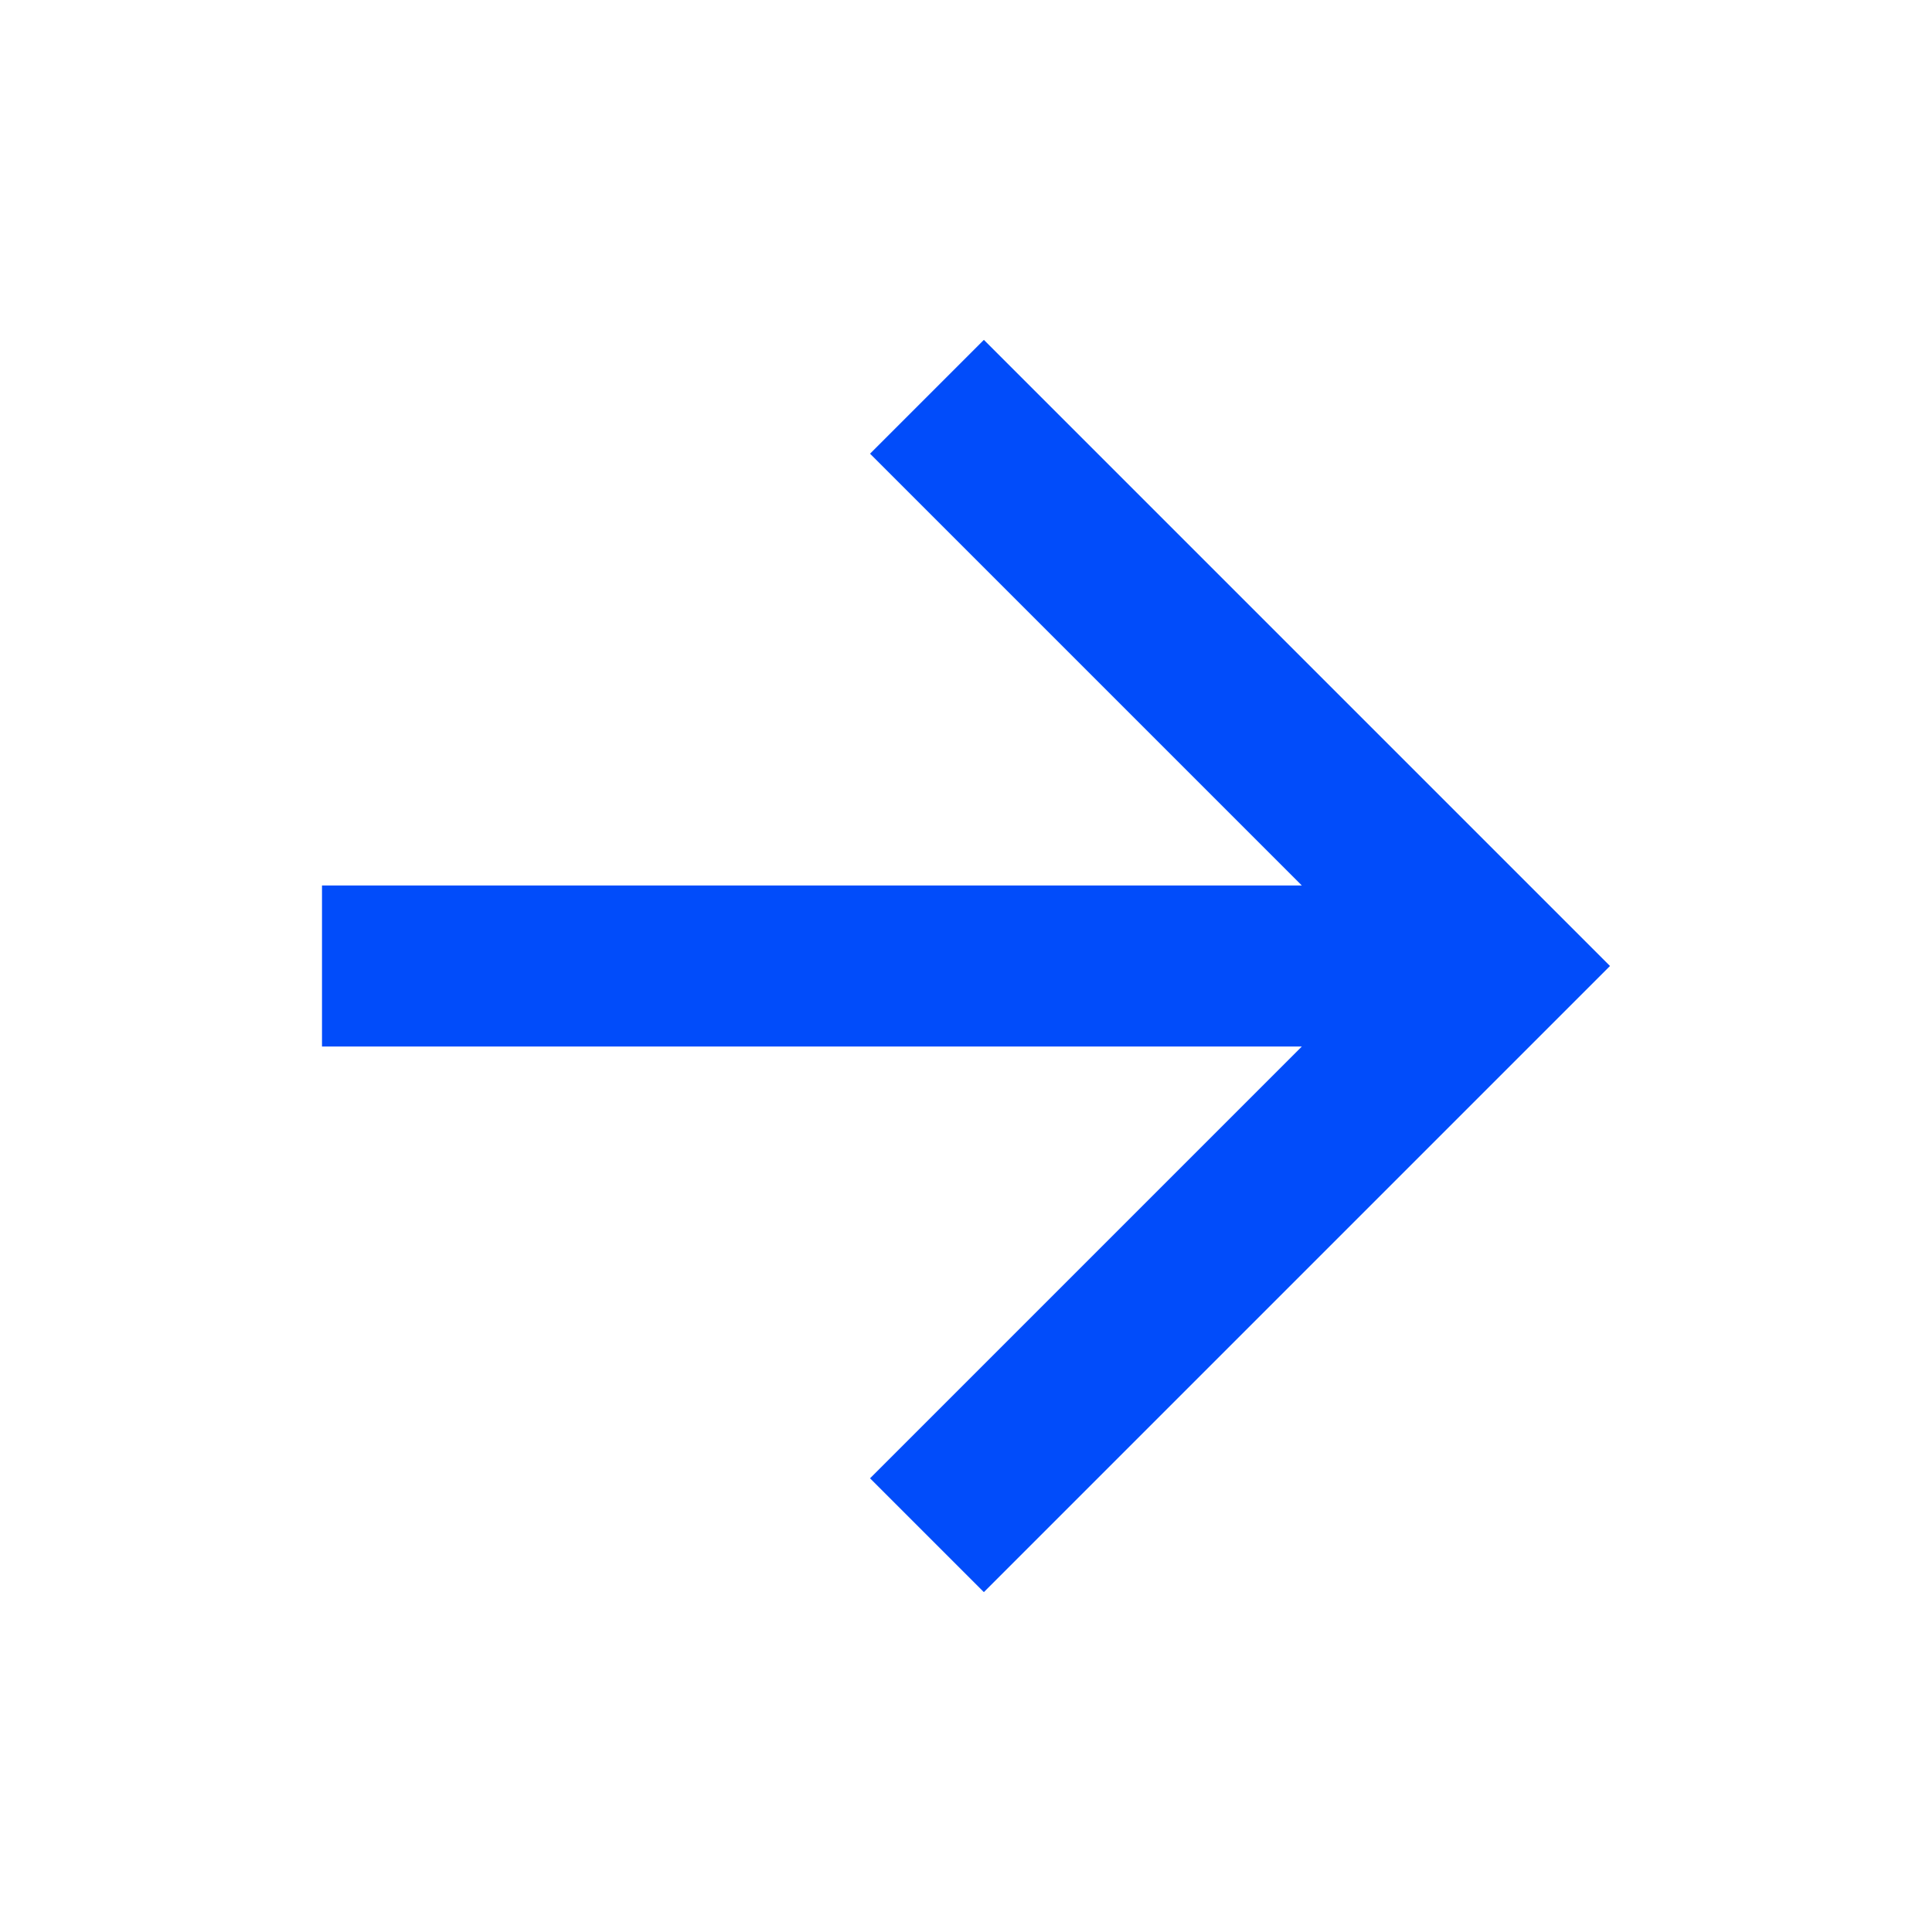
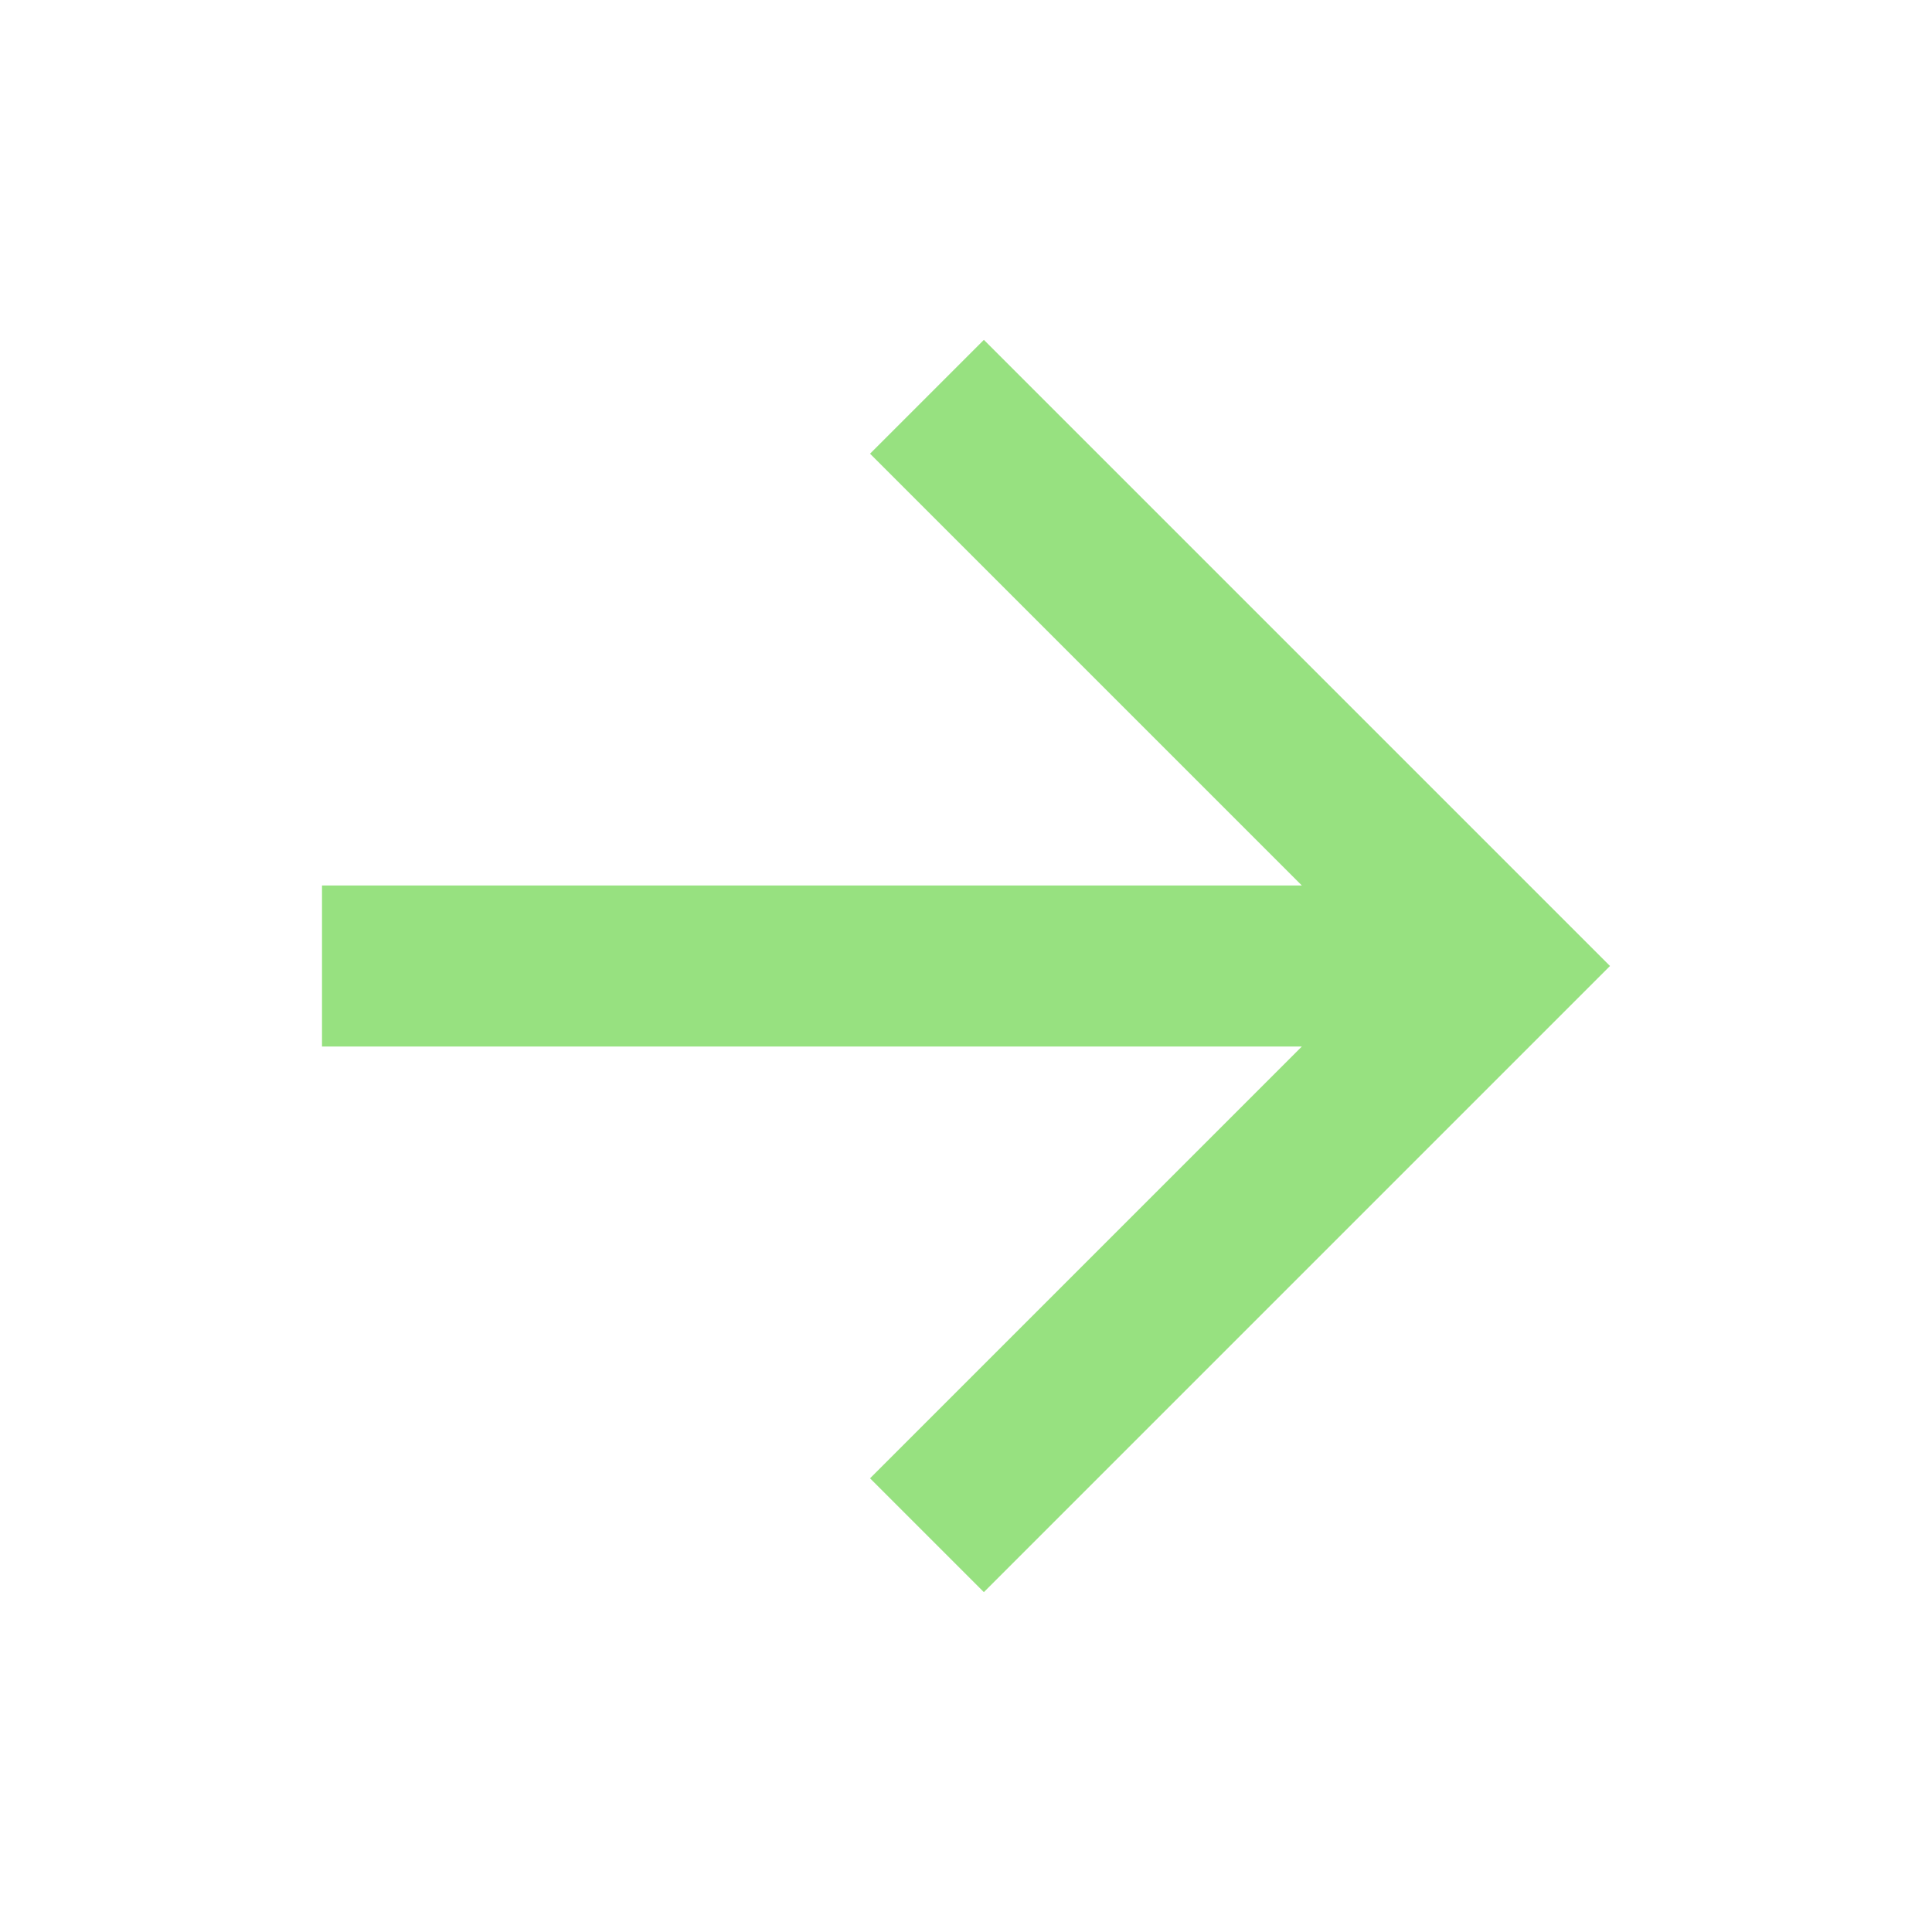
<svg xmlns="http://www.w3.org/2000/svg" width="24" height="24" viewBox="0 0 24 24" fill="none">
-   <path d="M16.172 11L10.808 5.636L12.222 4.222L20 12L12.222 19.778L10.808 18.364L16.172 13H4V11H16.172Z" fill="#014CFA" />
+   <path d="M16.172 11L10.808 5.636L12.222 4.222L20 12L12.222 19.778L10.808 18.364L16.172 13H4V11H16.172Z" fill="#97E180" />
</svg>
